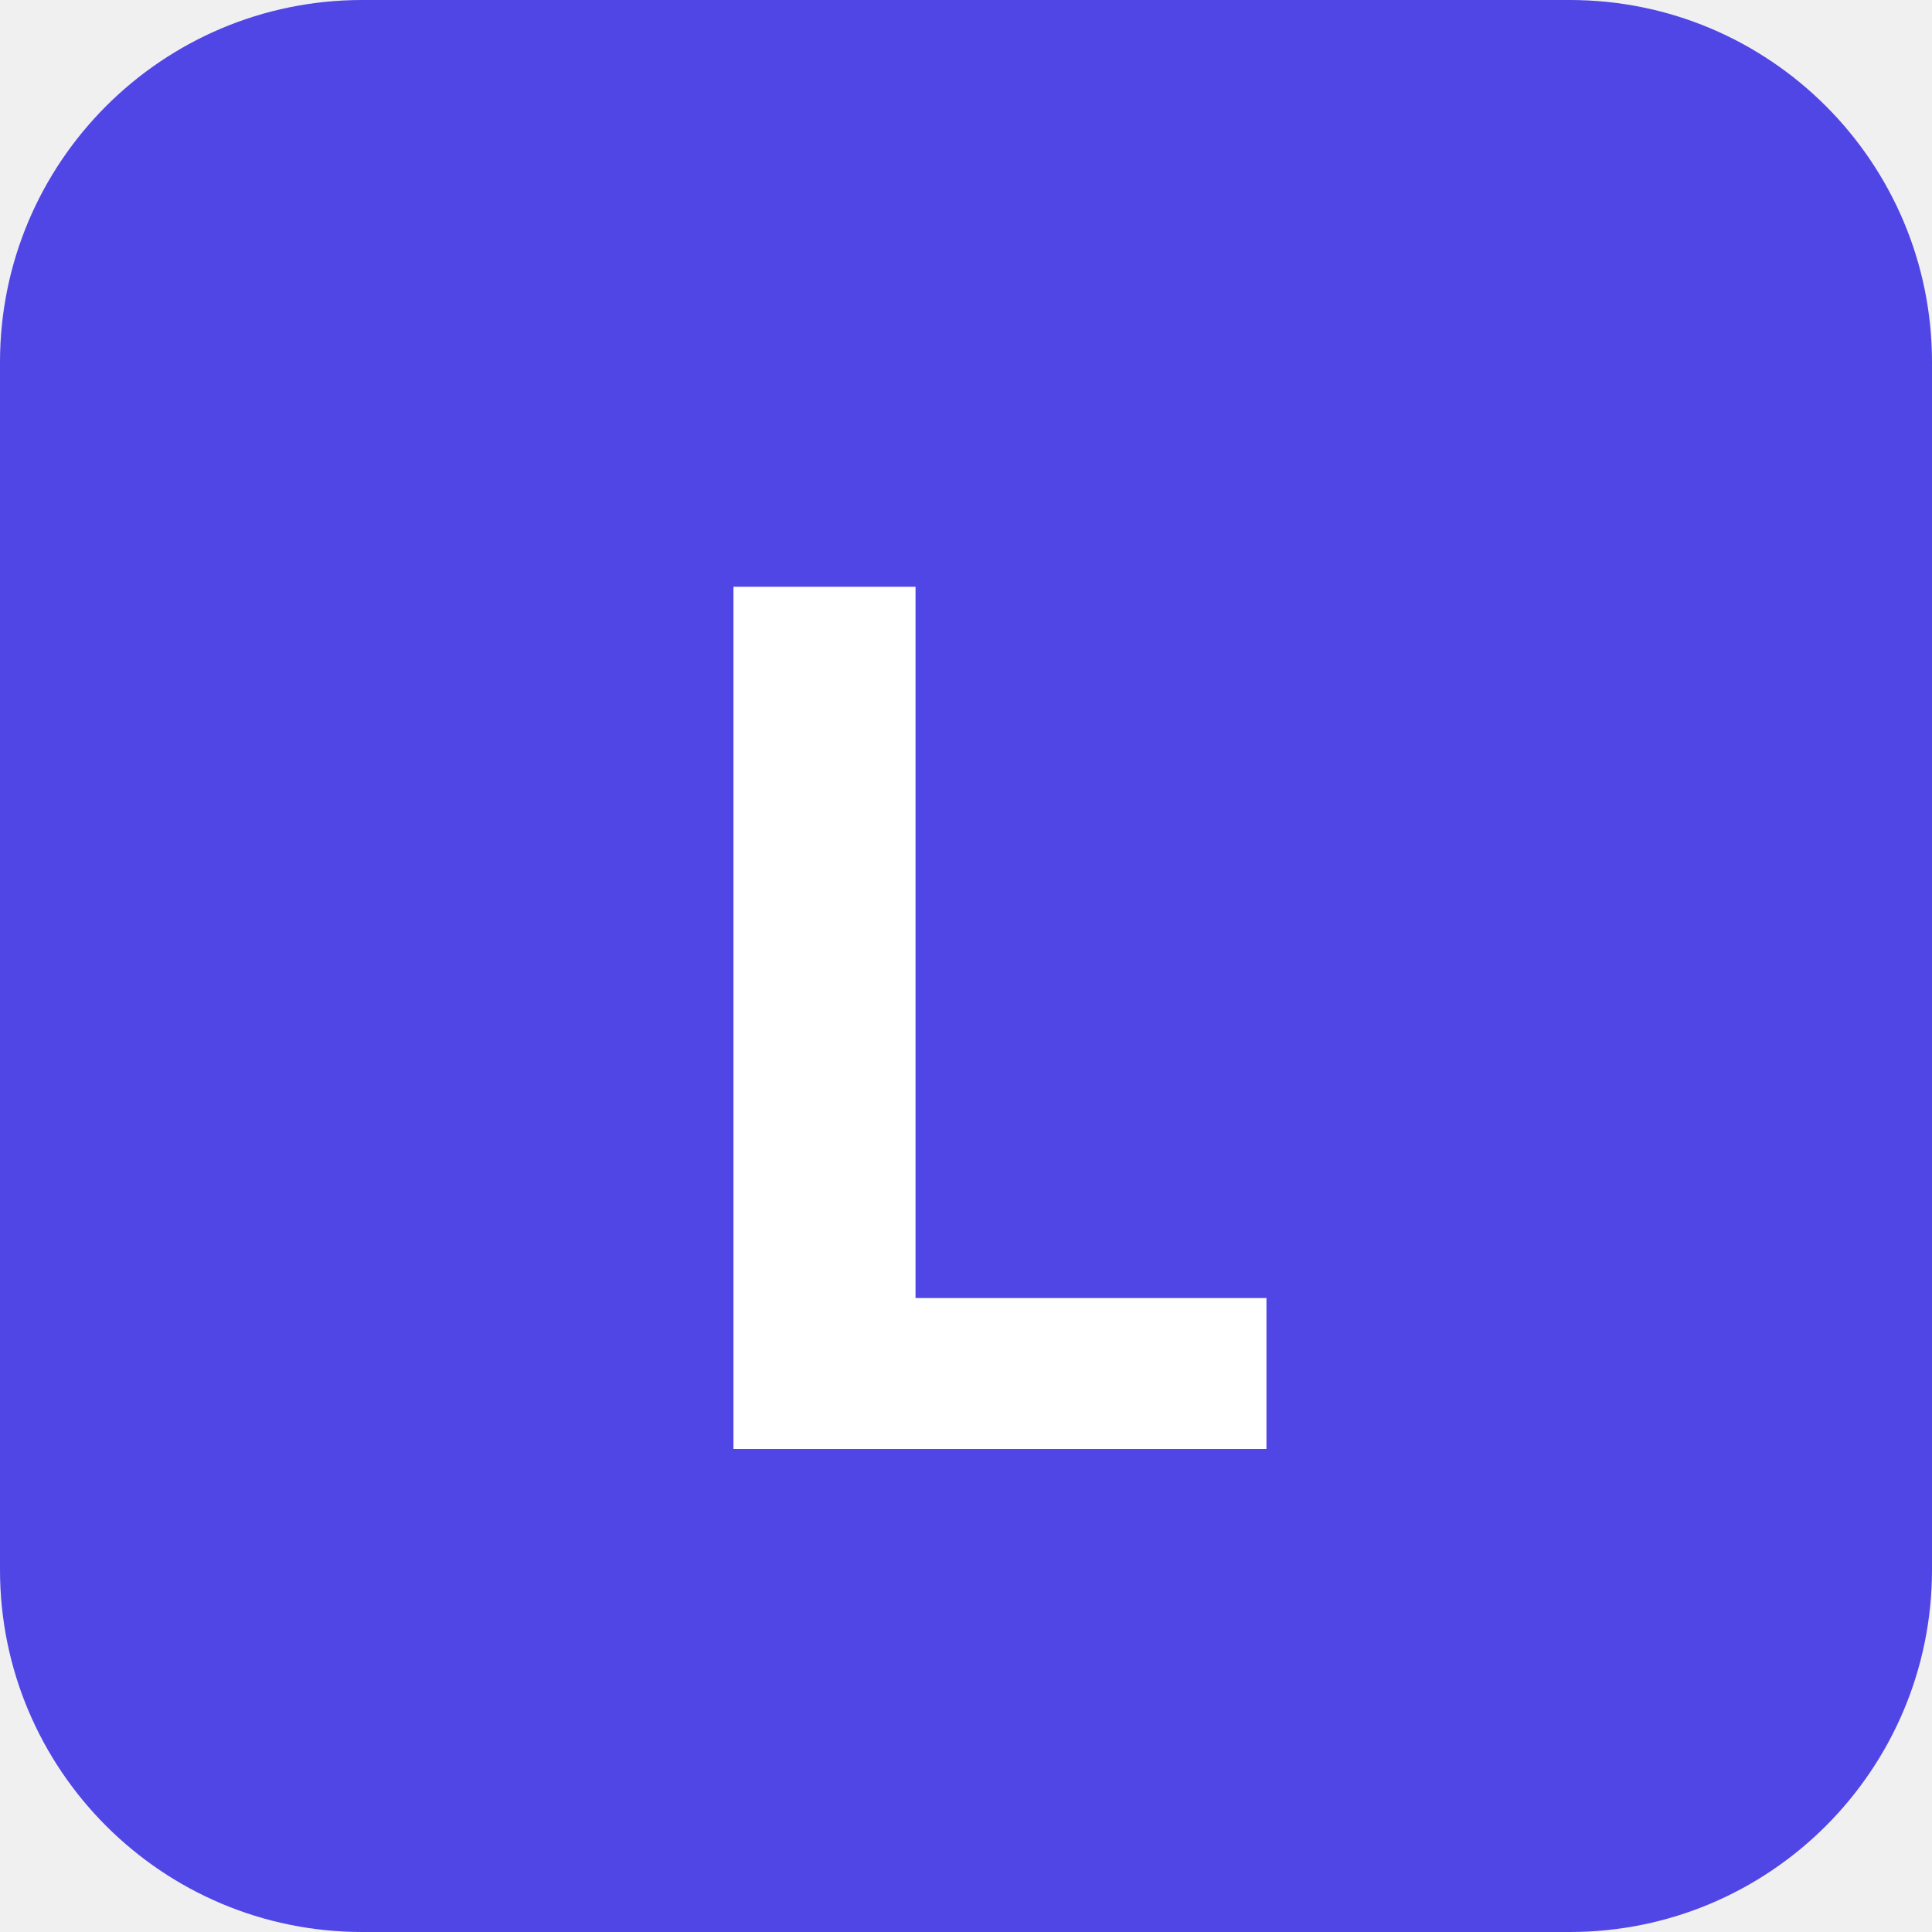
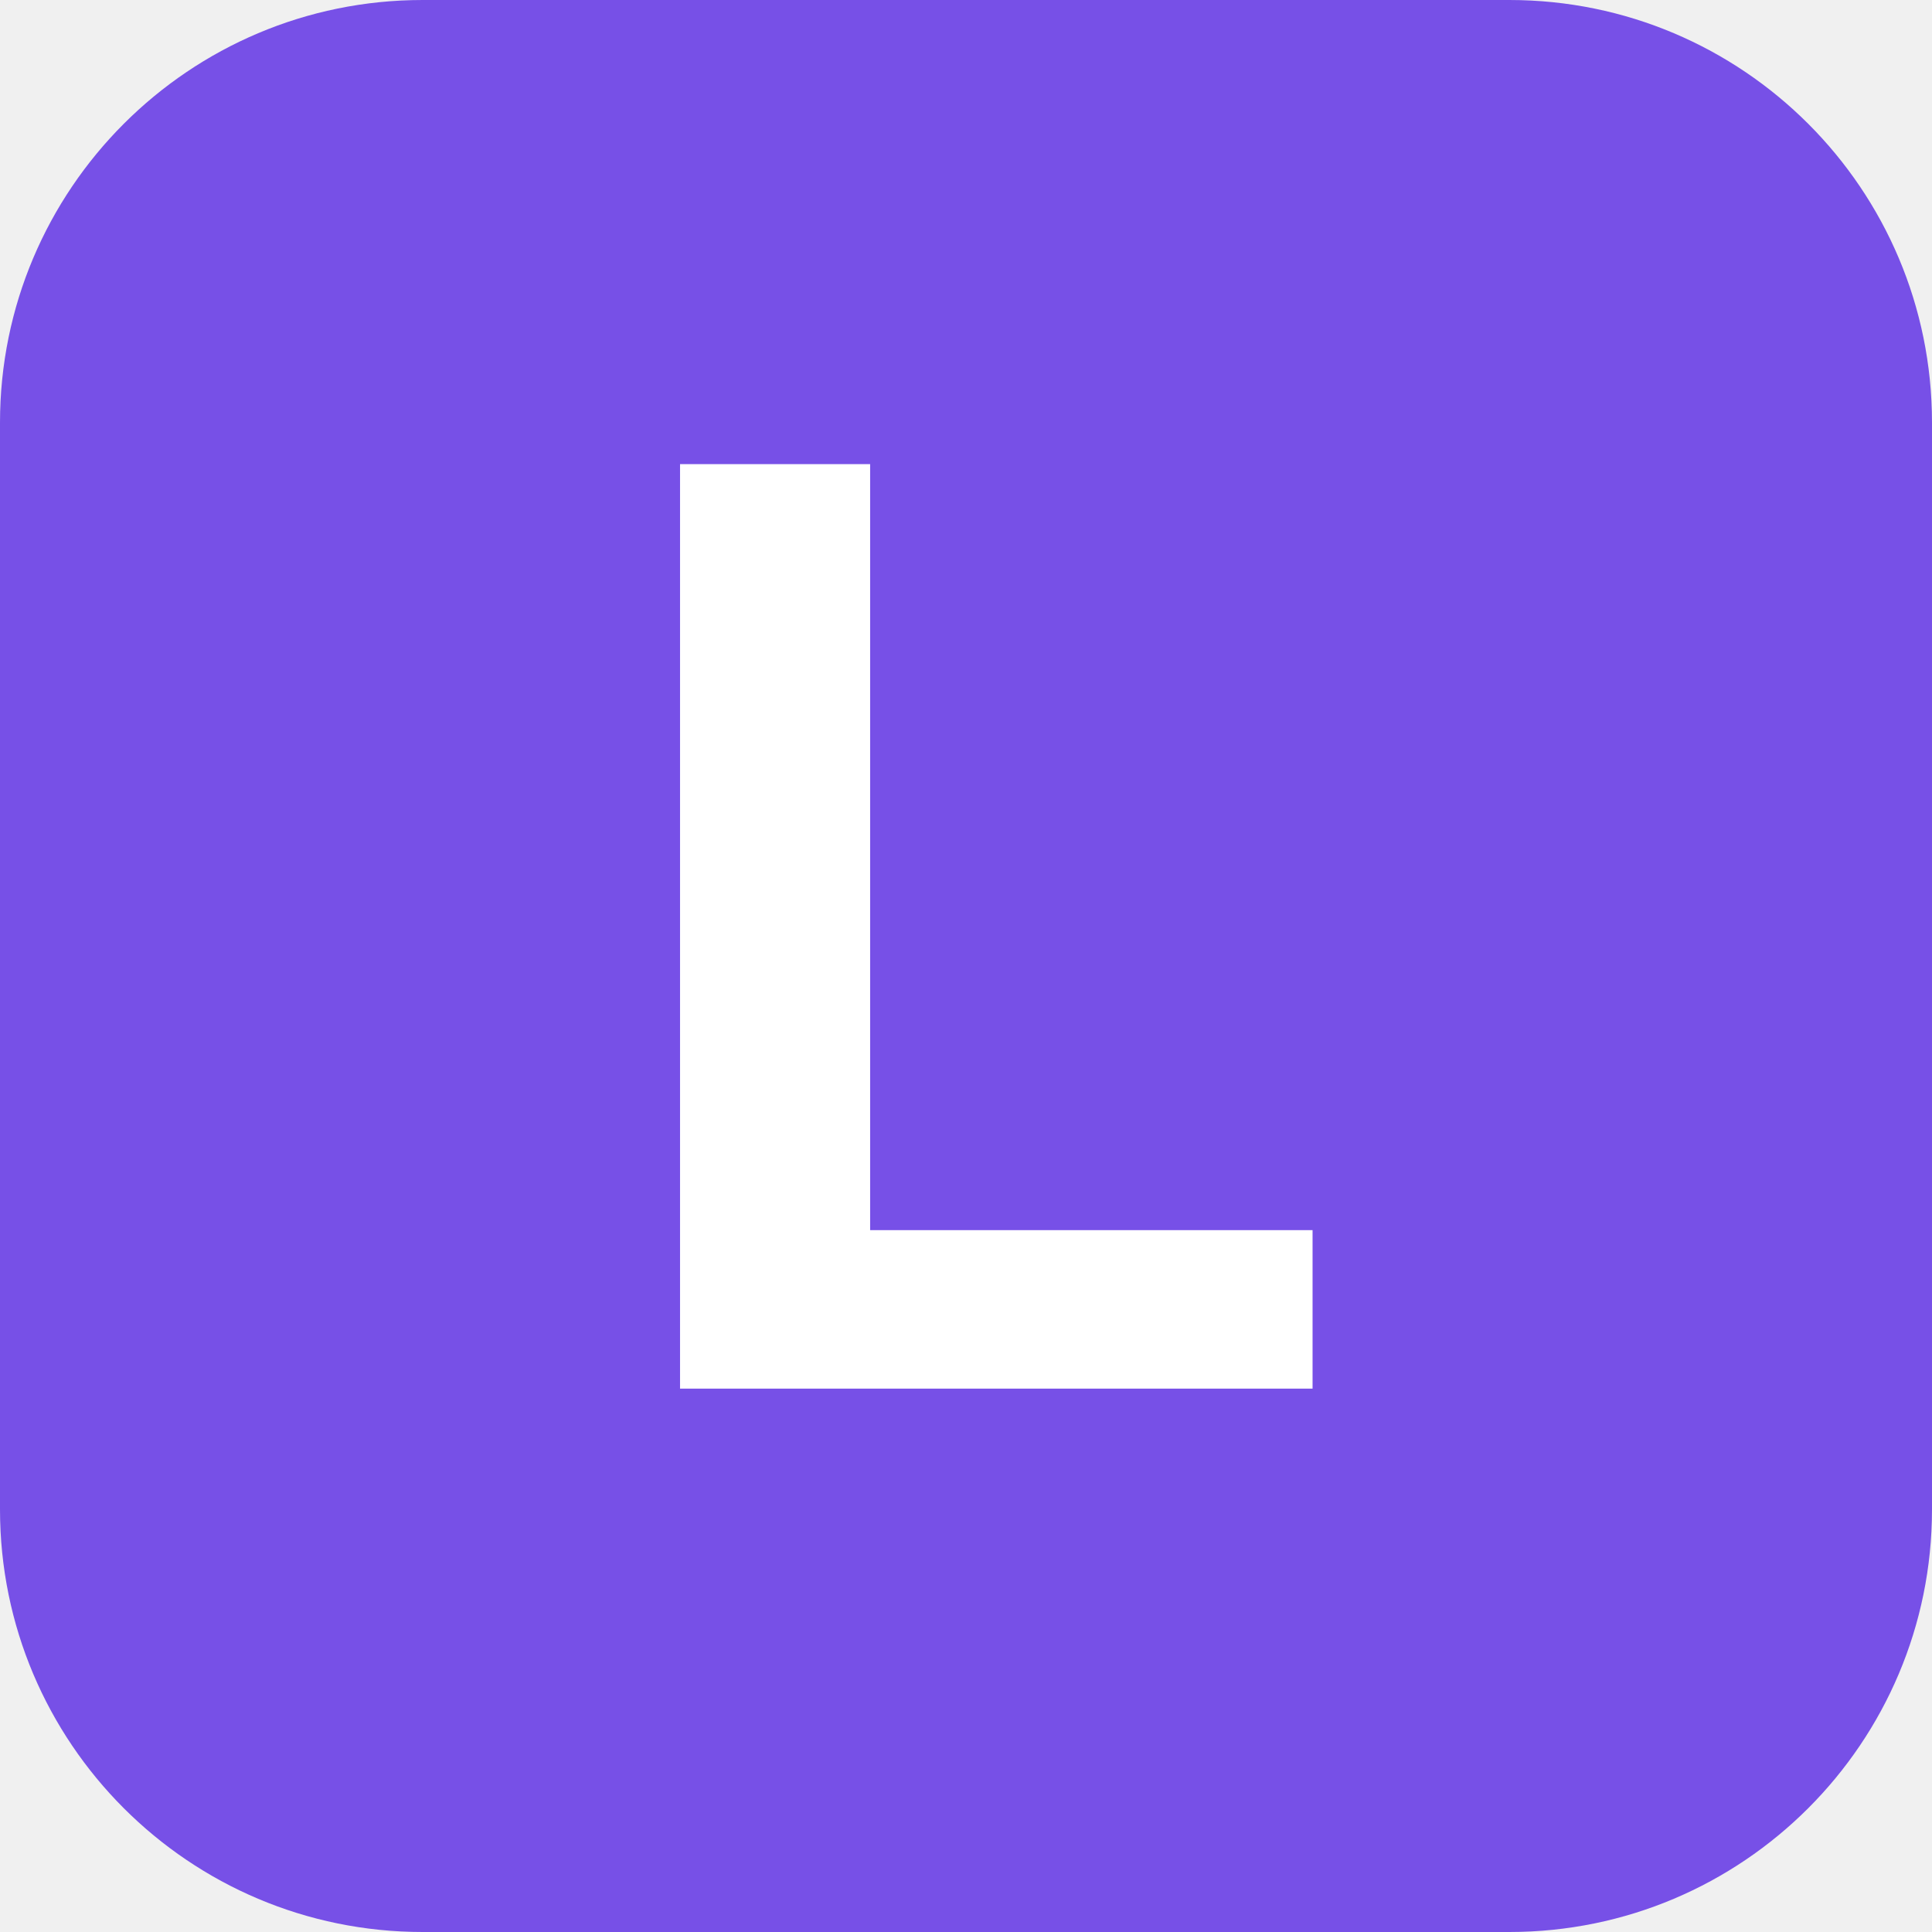
- <svg xmlns="http://www.w3.org/2000/svg" viewBox="0 0 32 32">
-   <rect width="32" height="32" rx="6" fill="#4F46E5" />
-   <text x="16" y="24" font-family="system-ui, sans-serif" font-size="20" font-weight="bold" fill="white" text-anchor="middle">L</text>
+ <svg xmlns="http://www.w3.org/2000/svg" viewBox="0 0 64 64">
+   <rect width="64" height="64" rx="14" fill="#7750e7" />
+   <text x="32" y="46" font-family="'Helvetica Neue', Helvetica, Arial, sans-serif" font-size="42" font-weight="700" letter-spacing="-2" fill="#ffffff" text-anchor="middle">L</text>
</svg>
